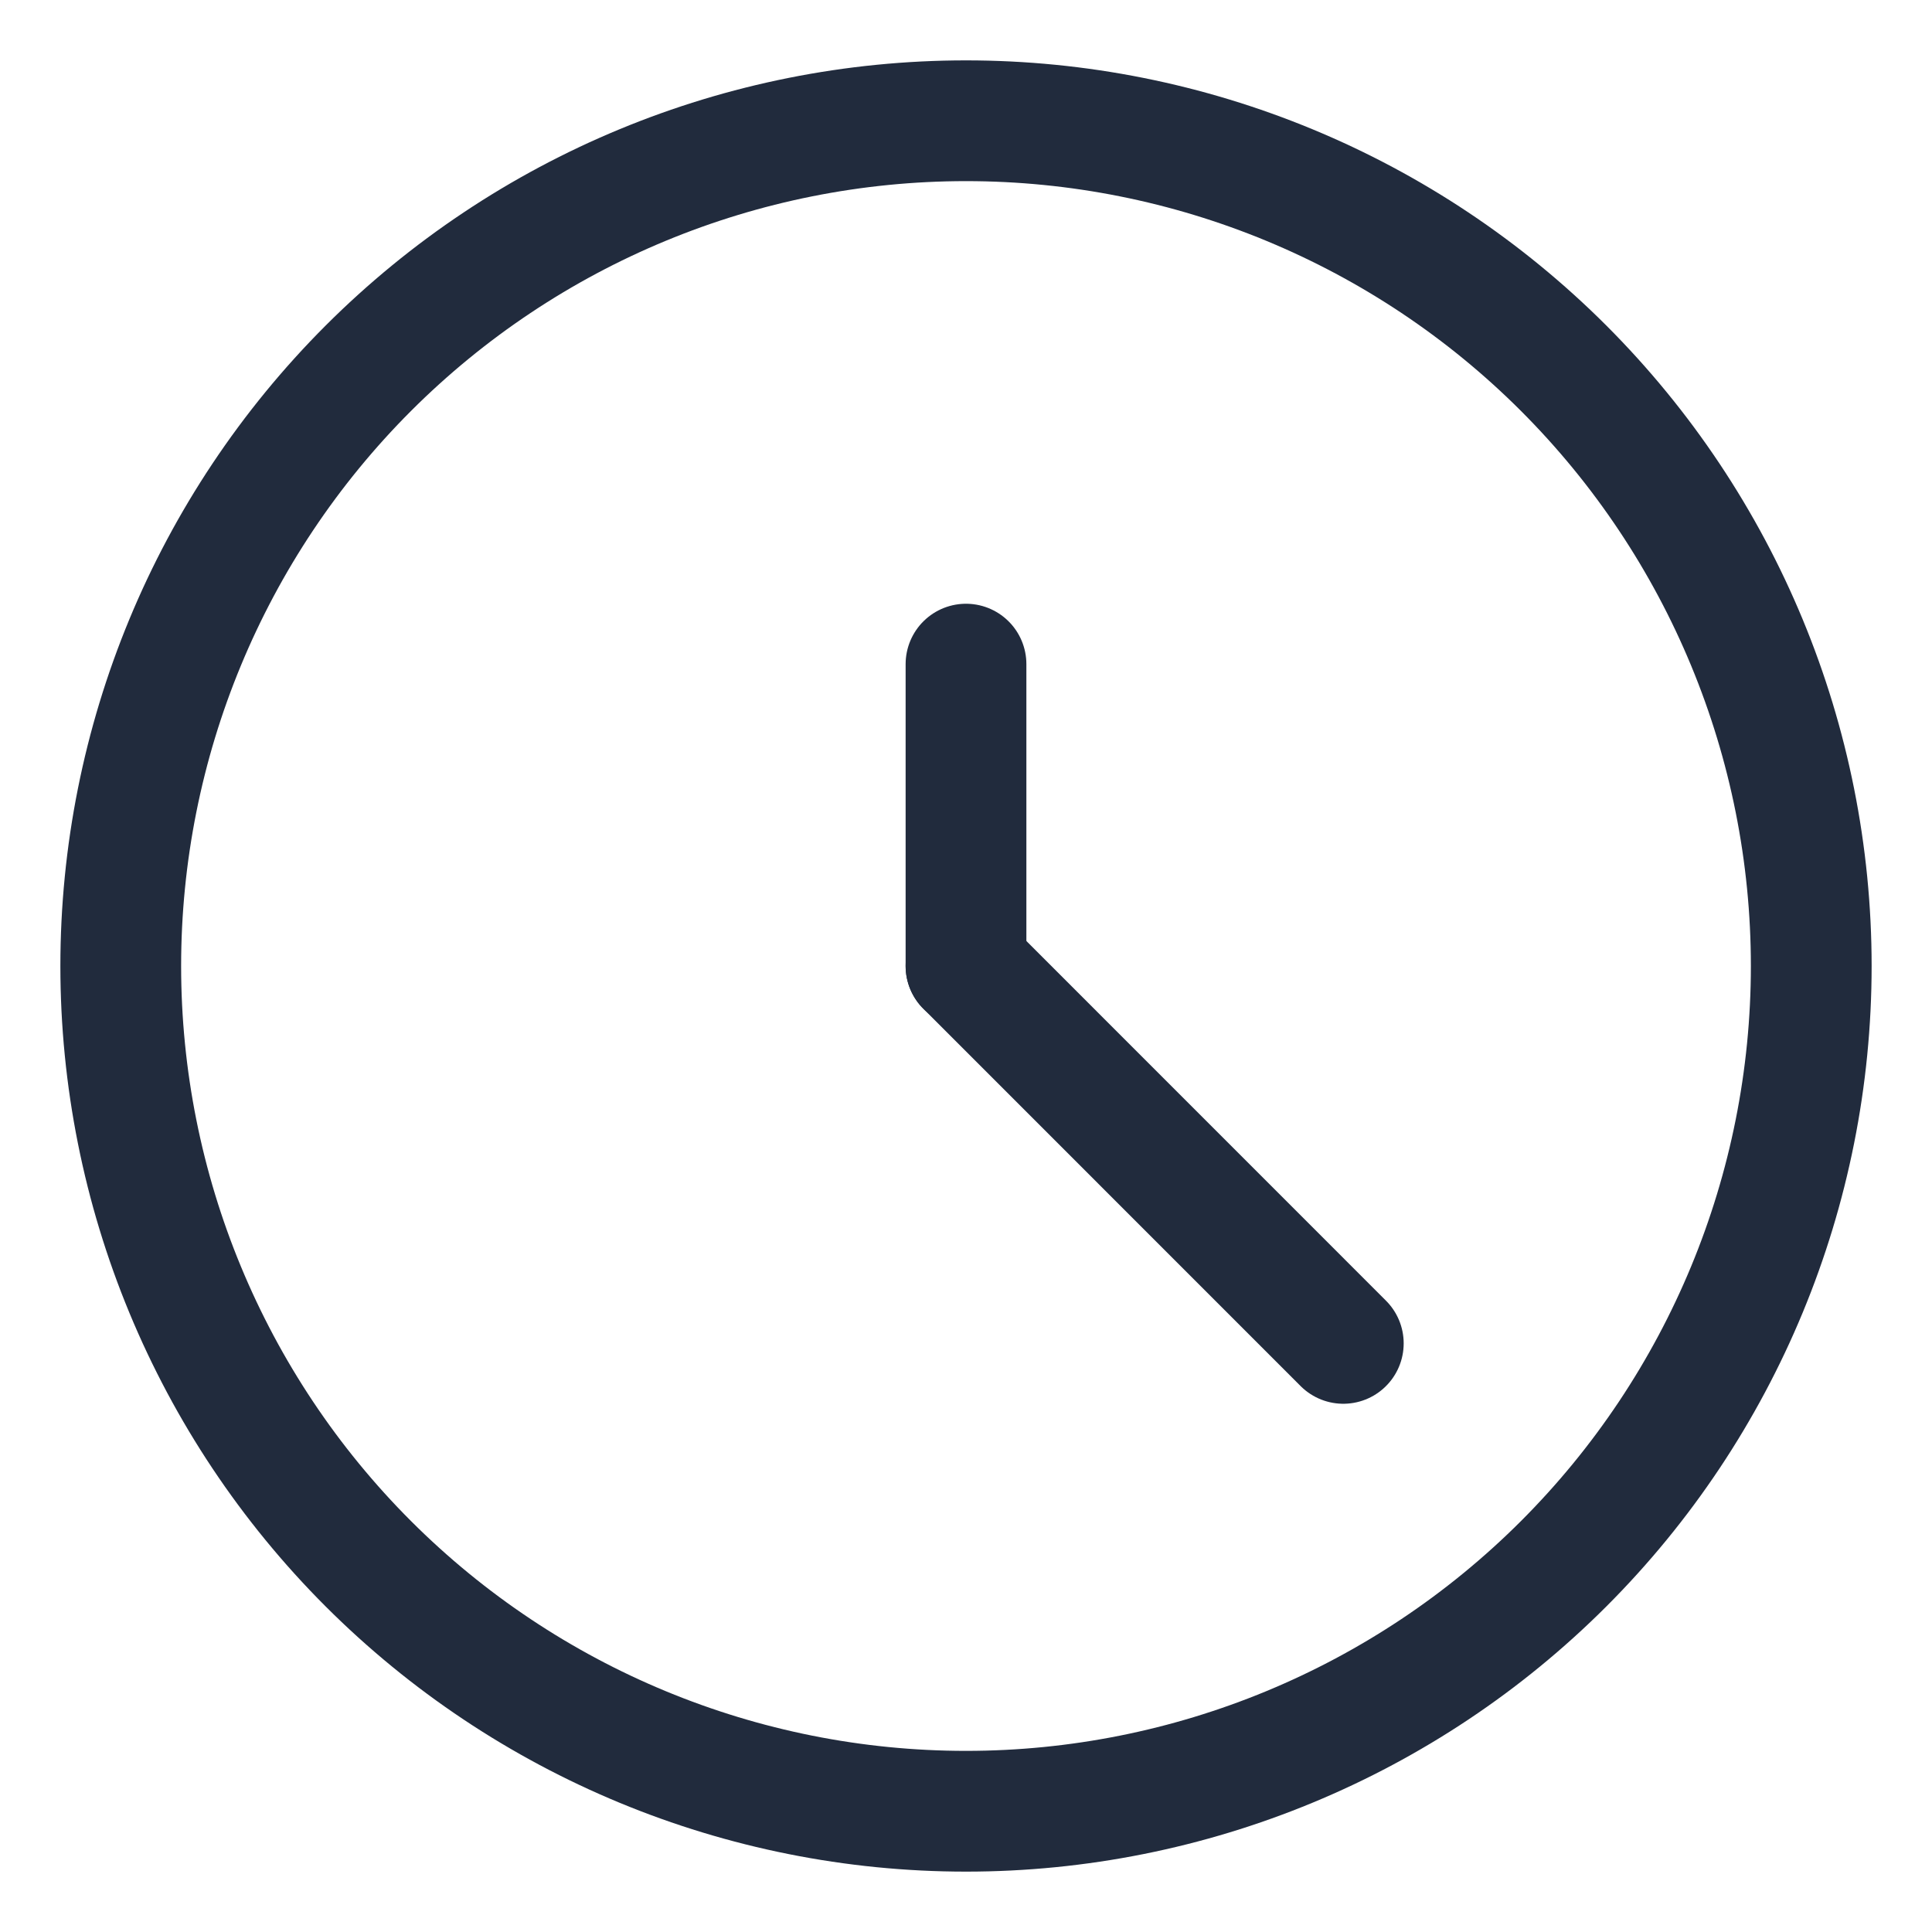
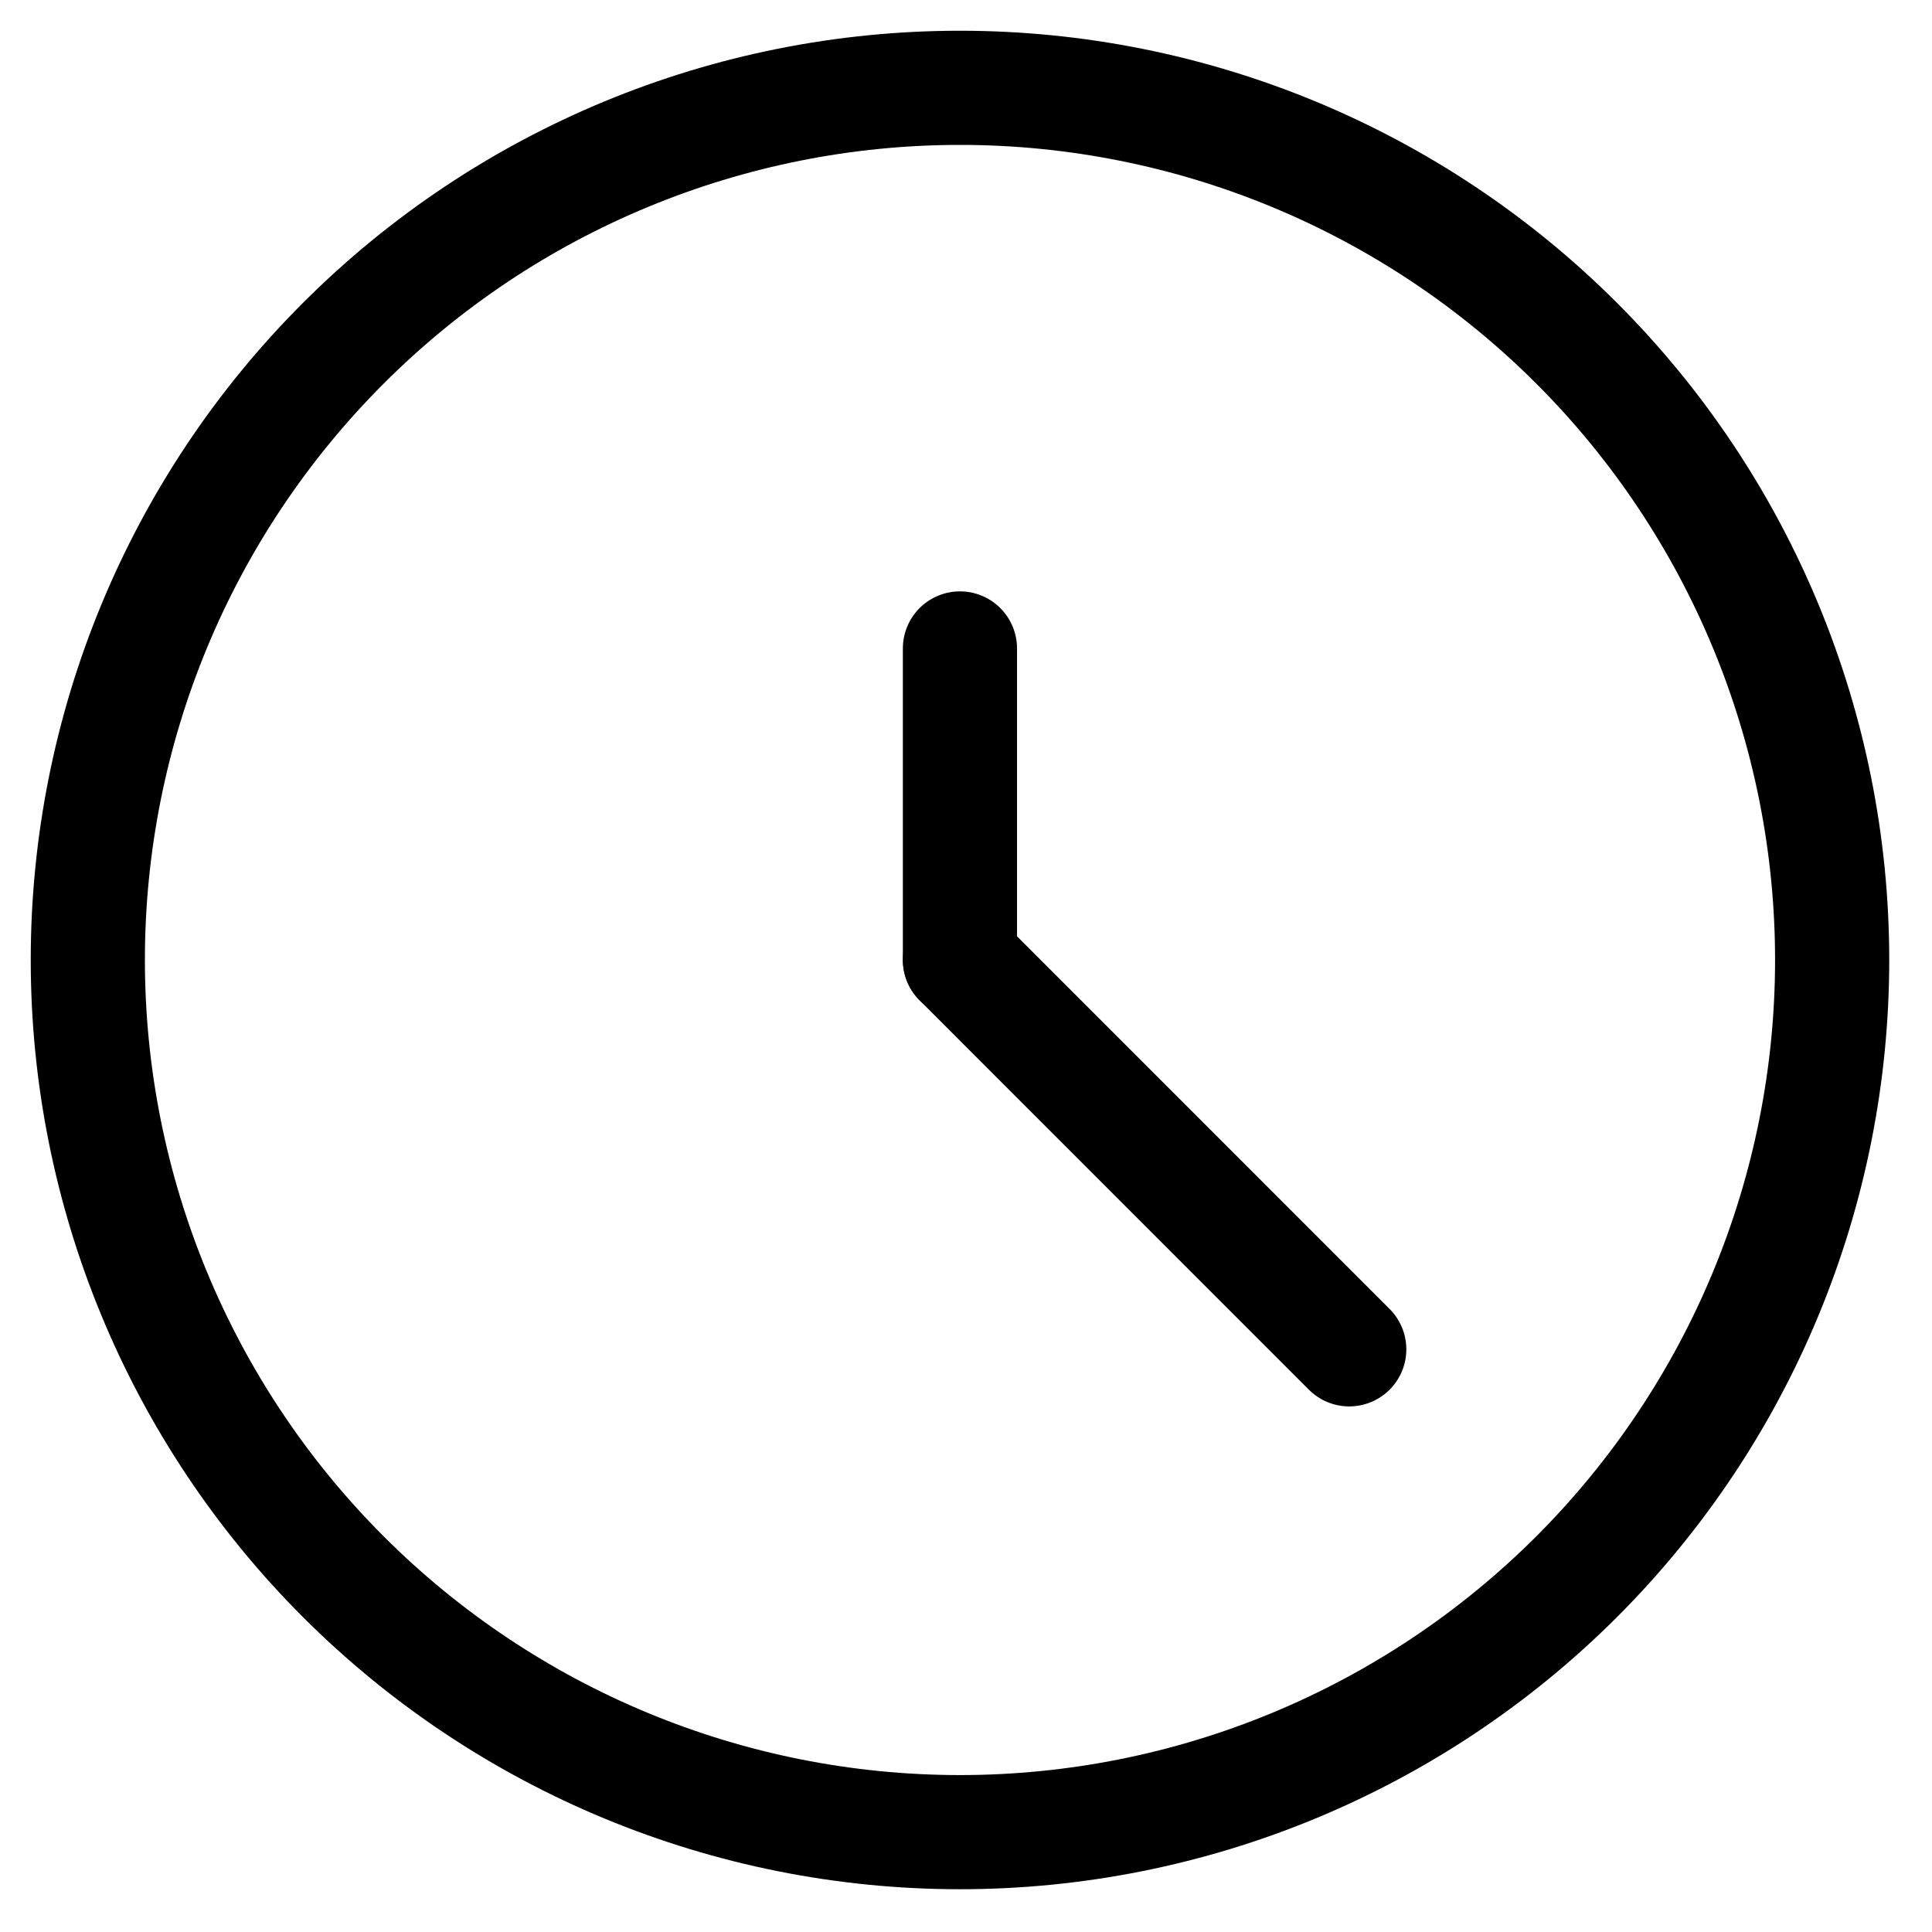
- <svg xmlns="http://www.w3.org/2000/svg" width="24" height="24" viewBox="0 0 24 24" fill="none">
-   <path d="M1.5 12C1.5 14.785 2.606 17.456 4.575 19.425C6.545 21.394 9.215 22.5 12 22.5C14.785 22.5 17.456 21.394 19.425 19.425C21.394 17.456 22.5 14.785 22.5 12C22.5 9.215 21.394 6.545 19.425 4.575C17.456 2.606 14.785 1.5 12 1.5C9.215 1.5 6.545 2.606 4.575 4.575C2.606 6.545 1.5 9.215 1.5 12V12Z" stroke="#212B3D" stroke-width="1.5" stroke-linecap="round" stroke-linejoin="round" />
-   <path d="M12 12V8.25" stroke="#212B3D" stroke-width="1.5" stroke-linecap="round" stroke-linejoin="round" />
-   <path d="M12 12L16.687 16.688" stroke="#212B3D" stroke-width="1.5" stroke-linecap="round" stroke-linejoin="round" />
+ <svg xmlns="http://www.w3.org/2000/svg" width="22" height="22" viewBox="0 0 22 22" fill="none">
+   <path d="M1 10.931C1 13.565 2.046 16.091 3.909 17.954C5.771 19.816 8.297 20.863 10.931 20.863C13.565 20.863 16.091 19.816 17.954 17.954C19.816 16.091 20.863 13.565 20.863 10.931C20.863 8.297 19.816 5.771 17.954 3.909C16.091 2.046 13.565 1 10.931 1C8.297 1 5.771 2.046 3.909 3.909C2.046 5.771 1 8.297 1 10.931Z" stroke="black" stroke-width="1.3" stroke-linecap="round" stroke-linejoin="round" />
+   <path d="M10.931 10.931V7.384" stroke="black" stroke-width="1.3" stroke-linecap="round" stroke-linejoin="round" />
+   <path d="M10.931 10.931L15.364 15.365" stroke="black" stroke-width="1.3" stroke-linecap="round" stroke-linejoin="round" />
</svg>
